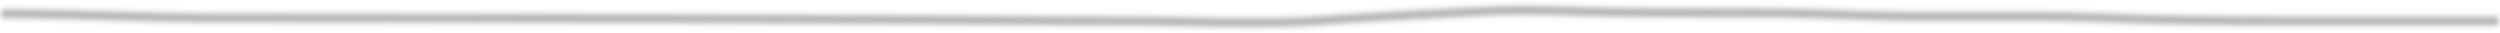
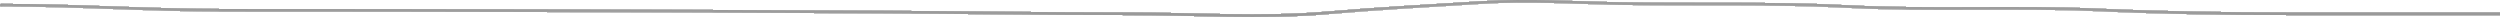
- <svg xmlns="http://www.w3.org/2000/svg" width="1440" height="19" viewBox="0 0 1440 19" fill="none">
-   <g filter="url(#filter0_f_2_12)">
-     <path d="M-1 7.895C42.651 7.895 84.738 10.408 128.35 10.408C253.665 10.408 379.916 10.68 505.318 11.246C553.039 11.461 600.816 12.084 648.616 12.084C686.881 12.084 725.366 14.402 763.445 11.665C793.196 9.526 823.001 8.159 852.862 6.592C879.813 5.178 905.067 6.687 932.058 7.104C975.606 7.777 1020.03 6.647 1063.41 8.547C1111.35 10.646 1160.09 8.418 1208.24 10.222C1245.33 11.612 1281.74 12.084 1318.96 12.084C1359.31 12.084 1399.65 12.084 1440 12.084" stroke="black" stroke-opacity="0.5" stroke-width="3" stroke-linecap="round" />
+ <svg xmlns="http://www.w3.org/2000/svg" width="1920" height="13" viewBox="0 0 1920 13" fill="none">
+   <g filter="url(#filter0_i_721_170)">
+     <path d="M1 3.978C59.13 3.978 115.178 7.927 173.257 7.927C340.14 7.927 508.271 8.355 675.271 9.243C738.822 9.582 802.447 10.56 866.102 10.56C917.06 10.56 968.312 14.202 1019.02 9.902C1058.64 6.541 1098.33 4.392 1138.1 1.93C1173.99 -0.291 1207.62 2.079 1243.57 2.735C1301.56 3.793 1360.72 2.016 1418.5 5.002C1482.33 8.3 1547.24 4.799 1611.36 7.635C1660.76 9.819 1709.24 10.56 1758.81 10.56C1812.54 10.56 1866.27 10.56 1920 10.56" stroke="black" stroke-opacity="0.2" stroke-width="2" stroke-linecap="round" />
  </g>
  <defs>
-     <filter id="filter0_f_2_12" x="-6.5" y="0.5" width="1452" height="17.999" filterUnits="userSpaceOnUse" color-interpolation-filters="sRGB">
+     <filter id="filter0_i_721_170" x="0" y="0" width="1921" height="16.999" filterUnits="userSpaceOnUse" color-interpolation-filters="sRGB">
      <feFlood flood-opacity="0" result="BackgroundImageFix" />
      <feBlend mode="normal" in="SourceGraphic" in2="BackgroundImageFix" result="shape" />
-       <feGaussianBlur stdDeviation="2" result="effect1_foregroundBlur_2_12" />
+       <feColorMatrix in="SourceAlpha" type="matrix" values="0 0 0 0 0 0 0 0 0 0 0 0 0 0 0 0 0 0 127 0" result="hardAlpha" />
+       <feOffset dy="4" />
+       <feGaussianBlur stdDeviation="2" />
+       <feComposite in2="hardAlpha" operator="arithmetic" k2="-1" k3="1" />
+       <feColorMatrix type="matrix" values="0 0 0 0 0 0 0 0 0 0 0 0 0 0 0 0 0 0 0.25 0" />
+       <feBlend mode="normal" in2="shape" result="effect1_innerShadow_721_170" />
    </filter>
  </defs>
</svg>
